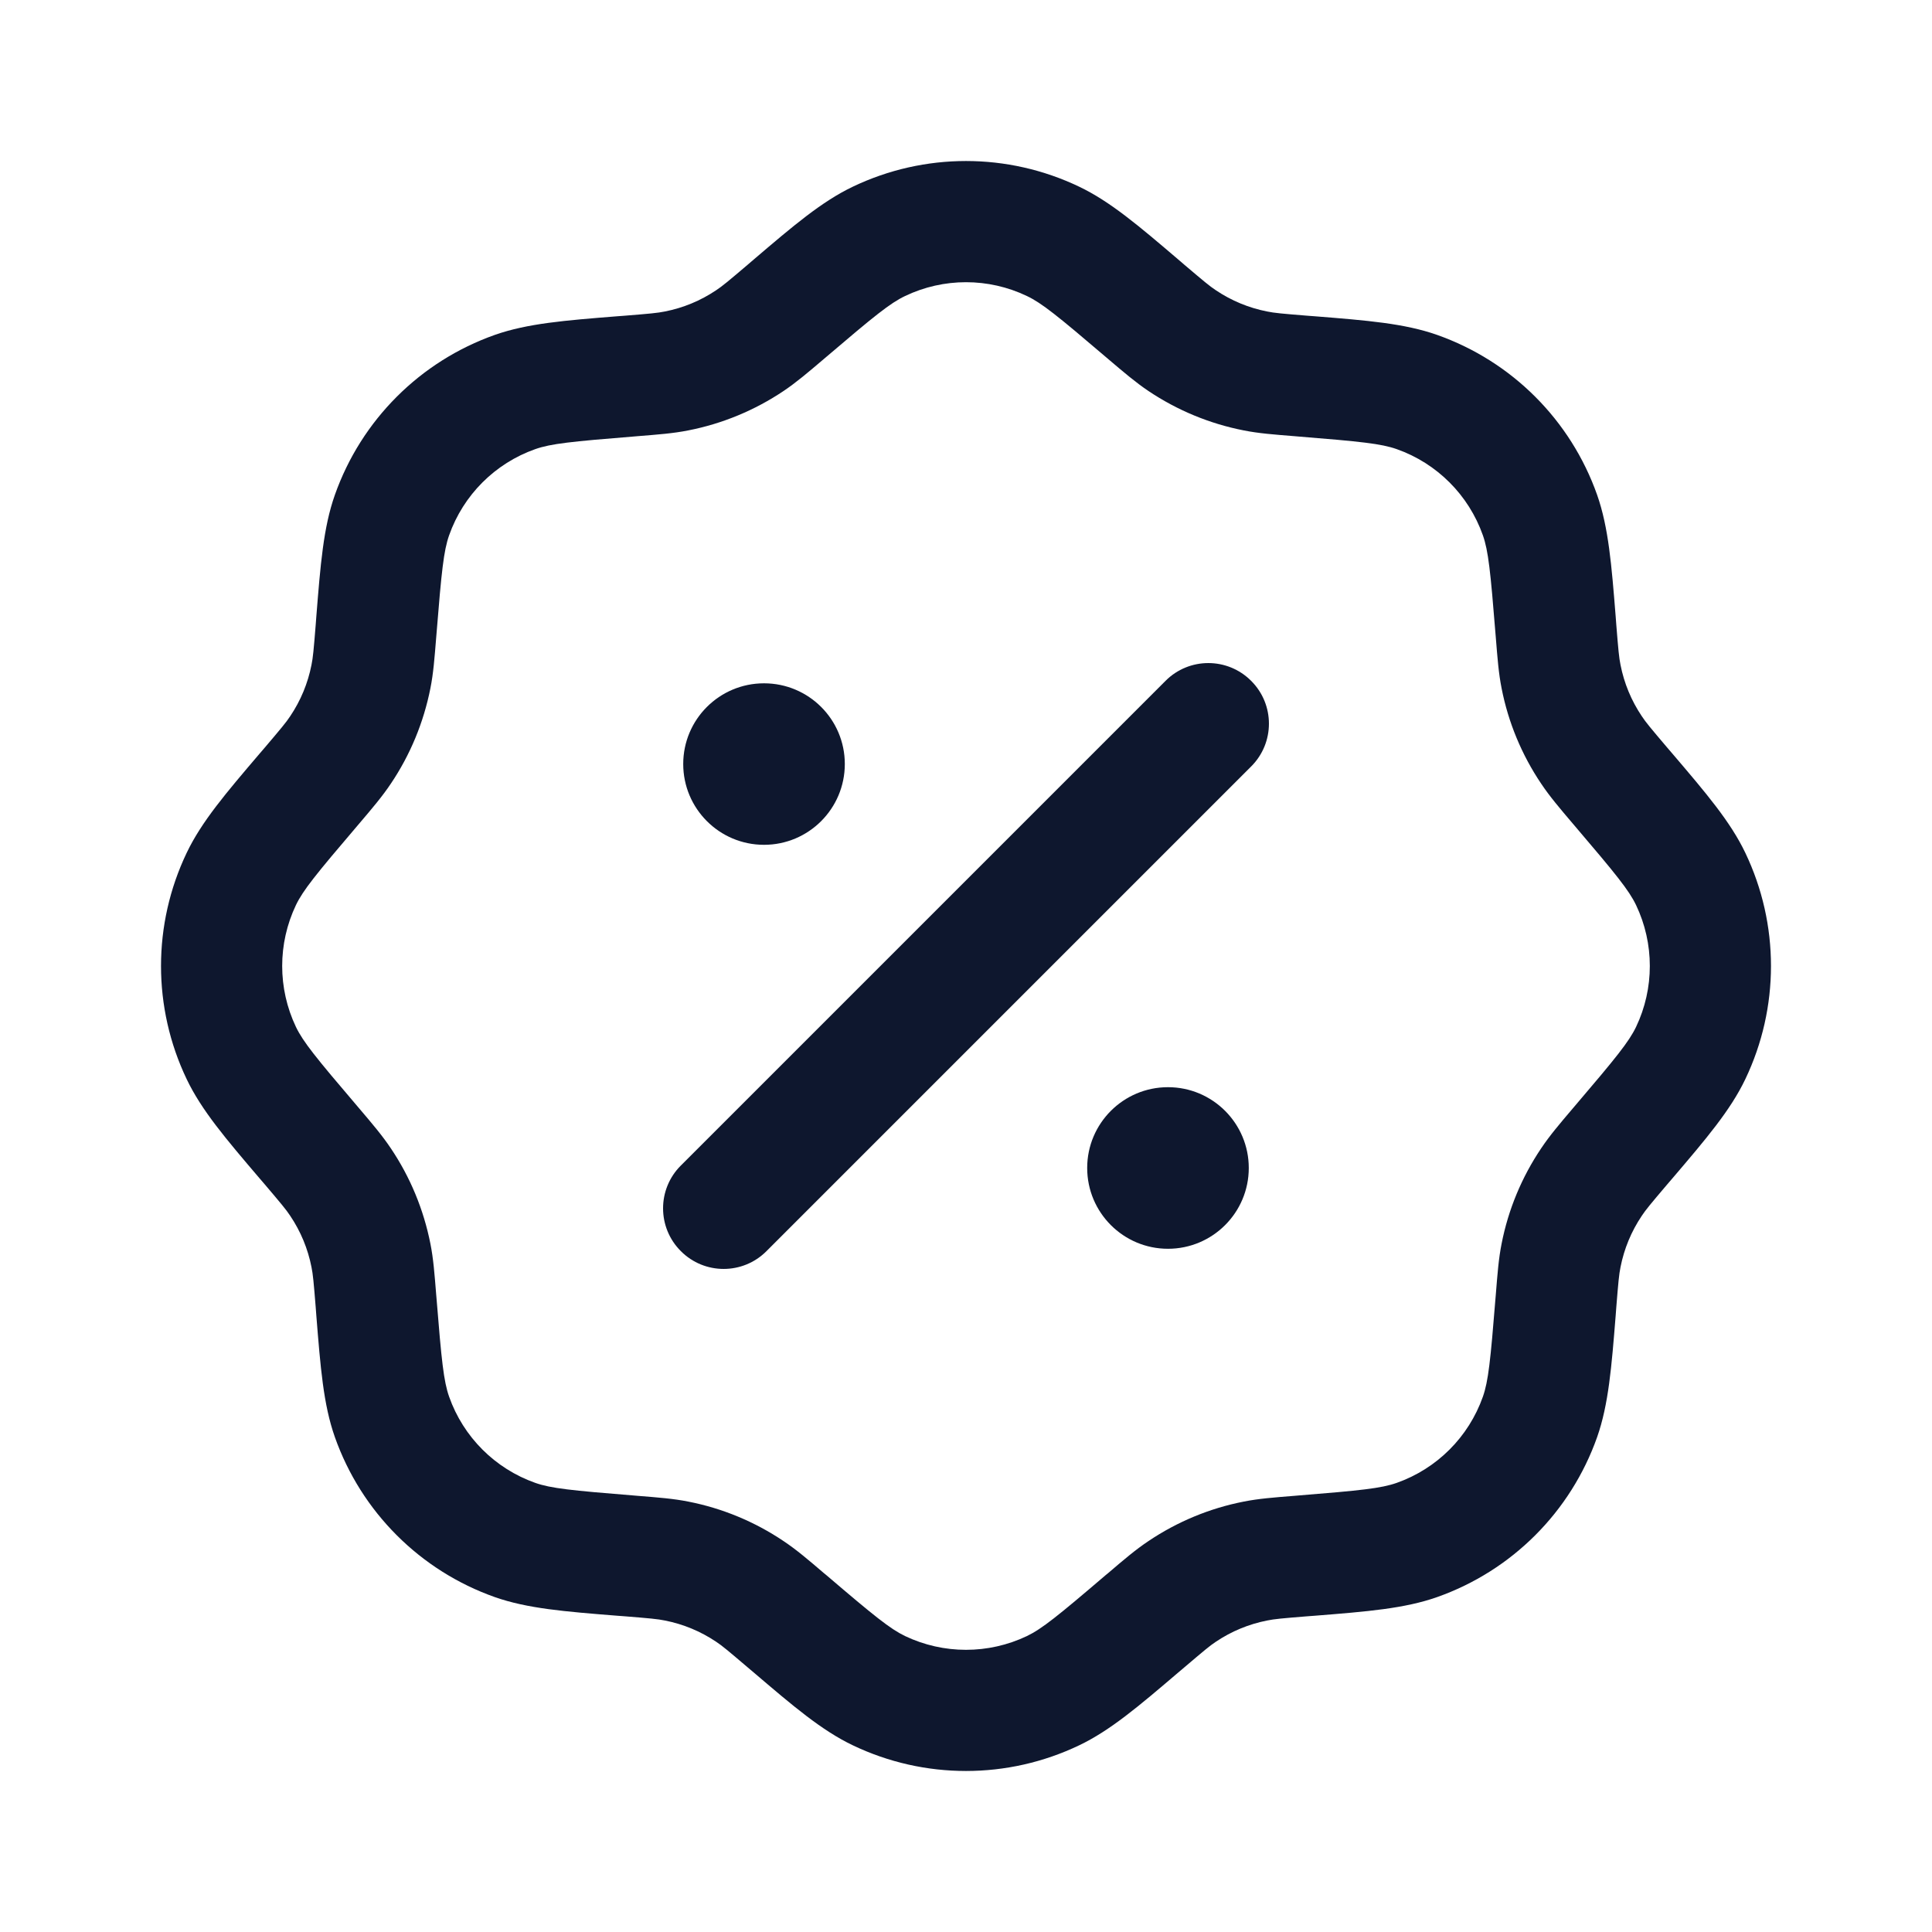
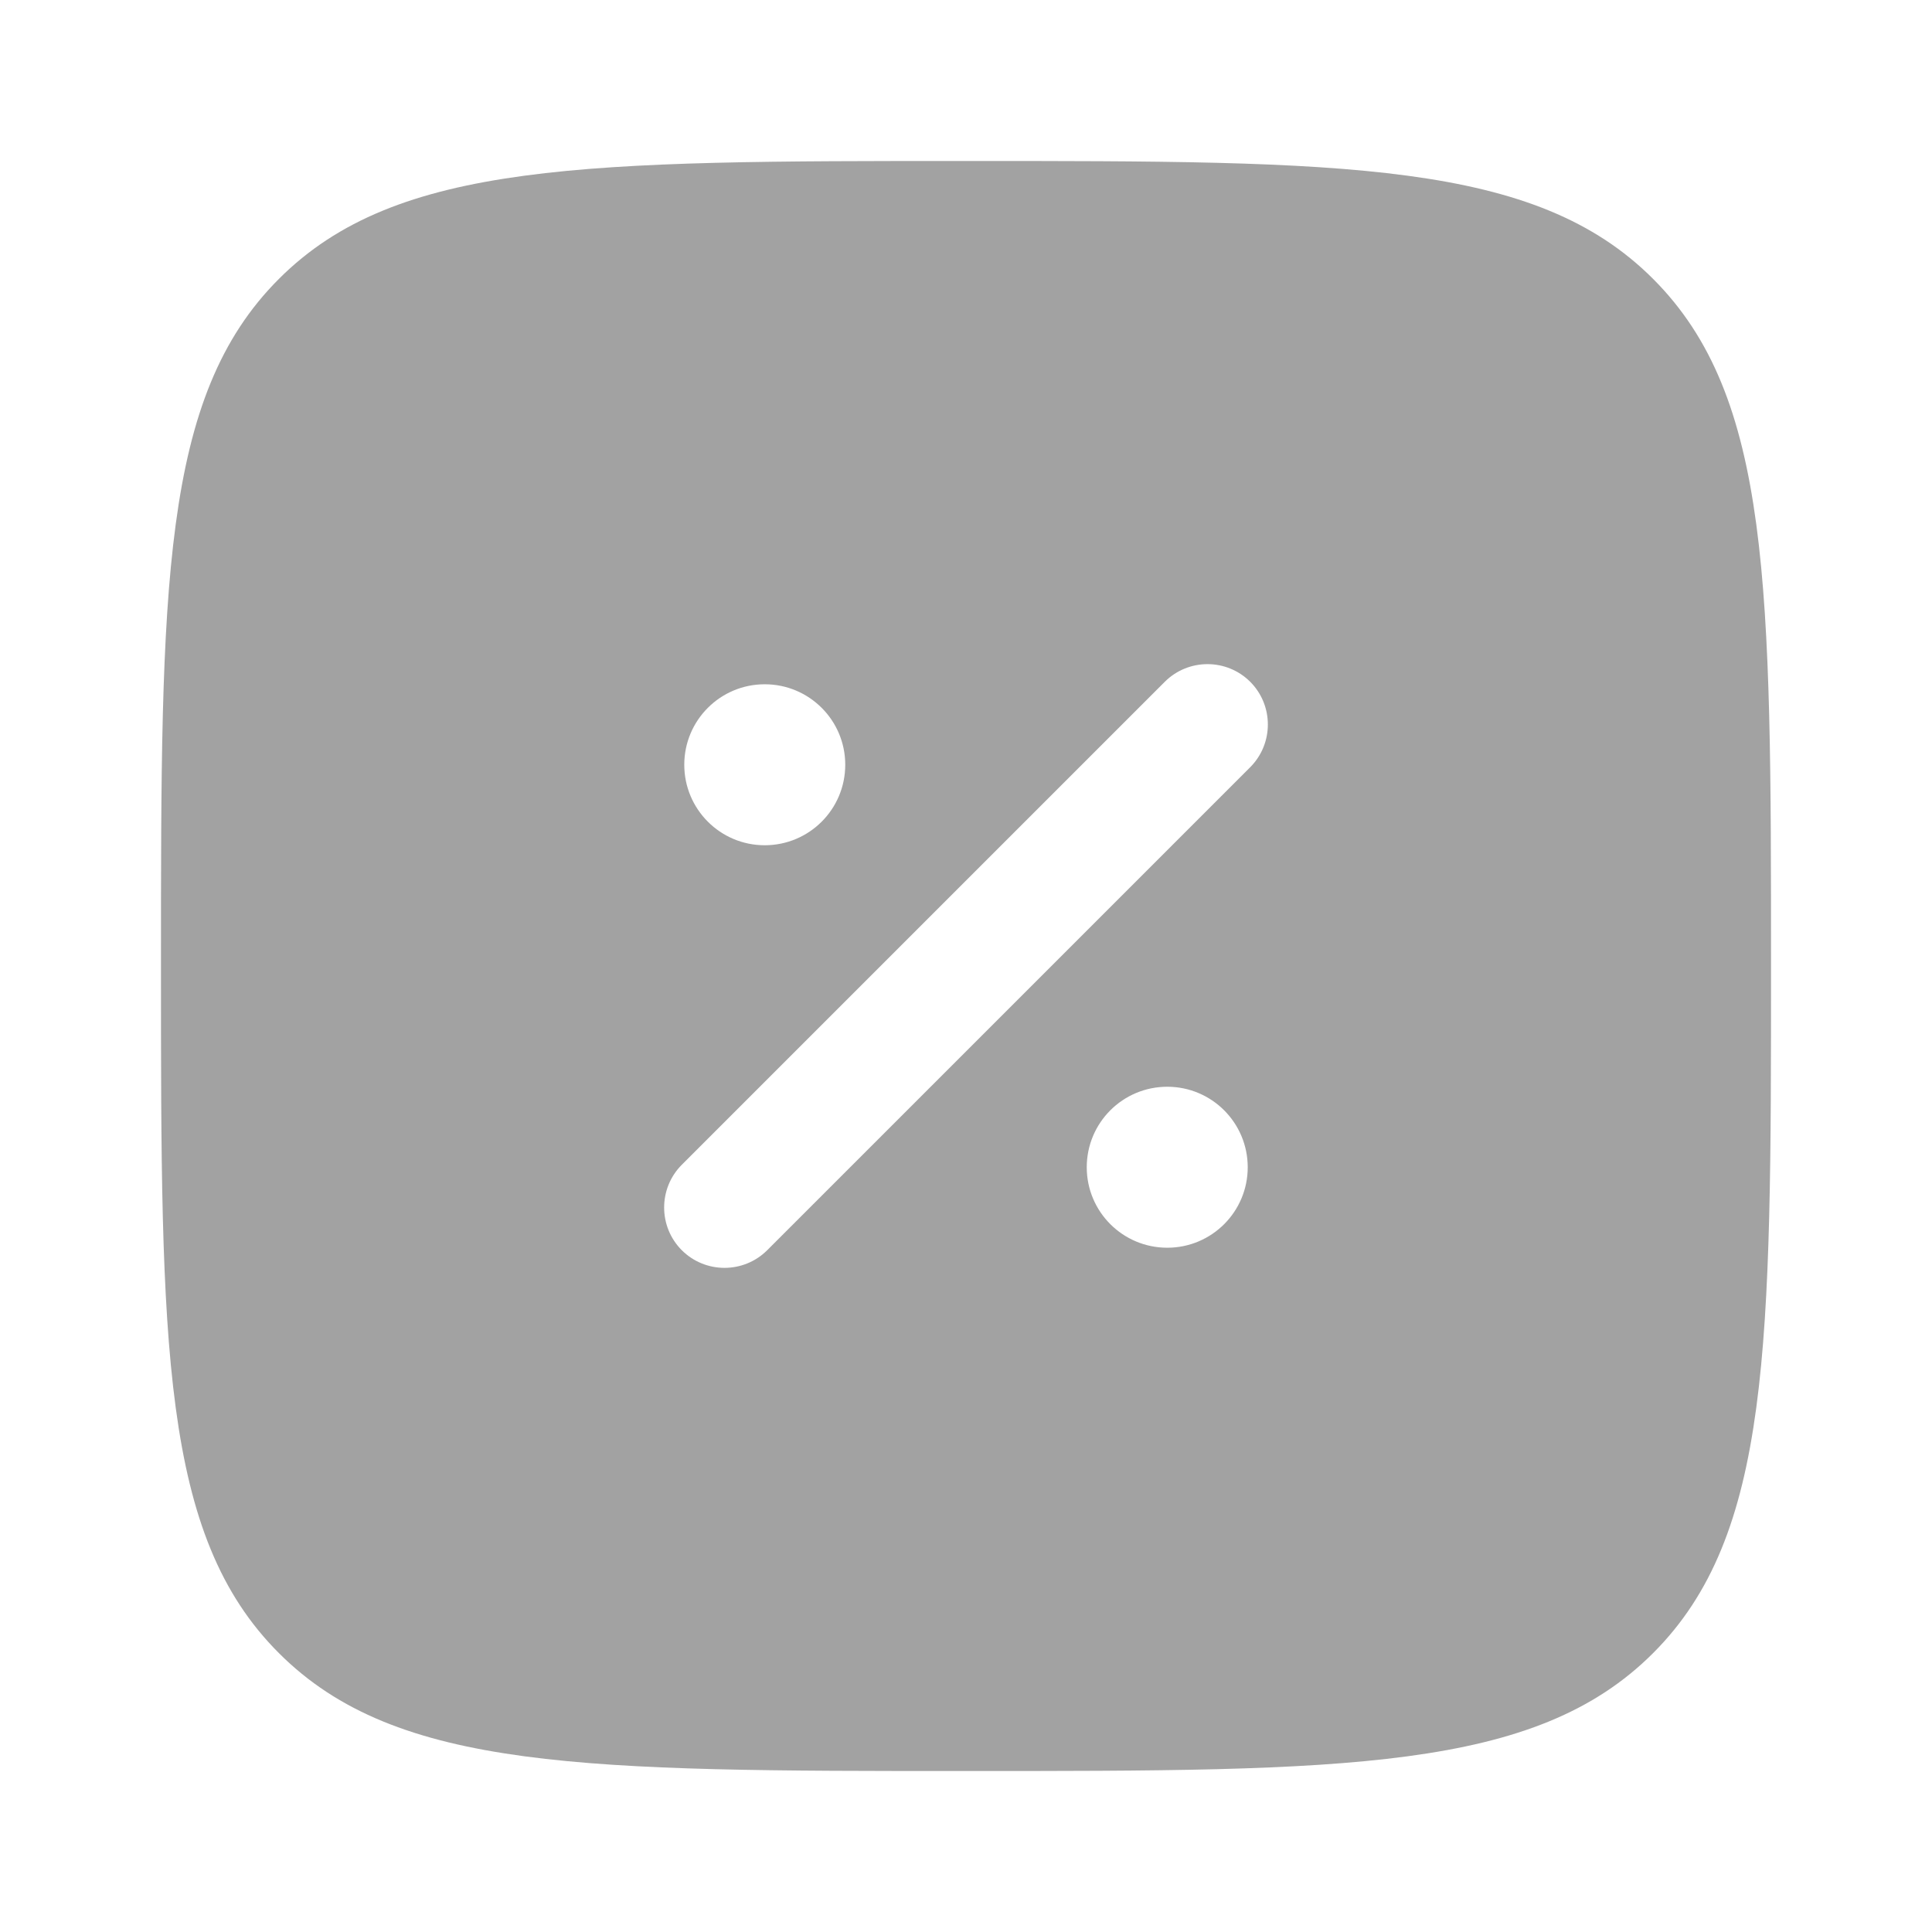
- <svg xmlns="http://www.w3.org/2000/svg" width="22" height="22" viewBox="0 0 22 22" fill="none">
-   <path fill-rule="evenodd" clip-rule="evenodd" d="M9.711 2.126C10.526 1.736 11.474 1.736 12.289 2.126C12.643 2.295 12.968 2.572 13.417 2.955C13.441 2.975 13.464 2.995 13.488 3.016C13.707 3.202 13.775 3.259 13.845 3.305C14.022 3.424 14.22 3.506 14.429 3.547C14.511 3.564 14.601 3.572 14.886 3.595C14.918 3.597 14.949 3.6 14.979 3.602C15.568 3.649 15.993 3.683 16.363 3.813C17.216 4.114 17.886 4.784 18.187 5.636C18.317 6.007 18.351 6.432 18.398 7.021C18.4 7.051 18.403 7.082 18.405 7.114C18.428 7.4 18.436 7.489 18.453 7.571C18.494 7.78 18.576 7.978 18.695 8.155C18.741 8.225 18.798 8.293 18.984 8.512C19.005 8.536 19.025 8.559 19.045 8.583C19.428 9.032 19.705 9.357 19.874 9.711C20.264 10.526 20.264 11.474 19.874 12.289C19.705 12.643 19.428 12.968 19.045 13.417C19.025 13.441 19.005 13.464 18.984 13.488C18.798 13.707 18.741 13.775 18.695 13.845C18.576 14.022 18.494 14.22 18.453 14.429C18.436 14.511 18.428 14.601 18.405 14.886C18.403 14.918 18.4 14.949 18.398 14.979C18.351 15.568 18.317 15.993 18.187 16.364C17.886 17.216 17.216 17.886 16.363 18.187C15.993 18.317 15.568 18.351 14.979 18.398C14.949 18.4 14.918 18.403 14.886 18.405C14.601 18.428 14.511 18.436 14.429 18.453C14.22 18.494 14.022 18.576 13.845 18.695C13.775 18.741 13.707 18.799 13.488 18.985C13.464 19.005 13.441 19.025 13.417 19.045C12.968 19.428 12.643 19.705 12.289 19.874C11.474 20.264 10.526 20.264 9.711 19.874C9.357 19.705 9.032 19.428 8.583 19.045C8.559 19.025 8.536 19.005 8.512 18.985C8.293 18.799 8.225 18.741 8.155 18.695C7.978 18.576 7.78 18.494 7.571 18.453C7.489 18.436 7.399 18.428 7.114 18.405C7.082 18.403 7.051 18.4 7.021 18.398C6.432 18.351 6.007 18.317 5.636 18.187C4.784 17.886 4.114 17.216 3.813 16.364C3.682 15.993 3.649 15.568 3.602 14.979C3.6 14.949 3.597 14.918 3.595 14.886C3.572 14.601 3.564 14.511 3.547 14.429C3.506 14.22 3.424 14.022 3.305 13.845C3.259 13.775 3.202 13.707 3.016 13.488C2.995 13.464 2.975 13.441 2.955 13.417C2.572 12.968 2.295 12.643 2.126 12.289C1.736 11.474 1.736 10.526 2.126 9.711C2.295 9.357 2.572 9.032 2.955 8.583C2.975 8.559 2.995 8.536 3.016 8.512C3.202 8.293 3.259 8.225 3.305 8.155C3.424 7.978 3.506 7.78 3.547 7.571C3.564 7.489 3.572 7.4 3.595 7.114C3.597 7.082 3.6 7.051 3.602 7.021C3.649 6.432 3.682 6.007 3.813 5.636C4.114 4.784 4.784 4.114 5.636 3.813C6.007 3.683 6.432 3.649 7.021 3.602C7.051 3.6 7.082 3.597 7.114 3.595C7.399 3.572 7.489 3.564 7.571 3.547C7.78 3.506 7.978 3.424 8.155 3.305C8.225 3.259 8.293 3.202 8.512 3.016C8.536 2.995 8.559 2.975 8.583 2.955C9.032 2.572 9.357 2.295 9.711 2.126ZM11.694 3.371C11.255 3.161 10.745 3.161 10.306 3.371C10.136 3.452 9.957 3.597 9.407 4.066C9.398 4.074 9.389 4.081 9.38 4.089C9.199 4.243 9.067 4.355 8.923 4.452C8.595 4.672 8.226 4.825 7.838 4.901C7.668 4.935 7.495 4.948 7.258 4.967C7.247 4.968 7.235 4.969 7.223 4.97C6.502 5.028 6.273 5.052 6.096 5.114C5.637 5.276 5.276 5.637 5.114 6.096C5.052 6.273 5.028 6.502 4.97 7.223C4.969 7.235 4.968 7.247 4.967 7.259C4.948 7.495 4.935 7.668 4.901 7.838C4.824 8.226 4.672 8.595 4.451 8.923C4.355 9.067 4.243 9.199 4.089 9.38C4.081 9.389 4.073 9.398 4.066 9.407C3.597 9.957 3.452 10.136 3.37 10.306C3.161 10.745 3.161 11.255 3.37 11.694C3.452 11.864 3.597 12.043 4.066 12.593C4.073 12.602 4.081 12.611 4.089 12.62C4.243 12.801 4.355 12.933 4.451 13.077C4.672 13.405 4.824 13.774 4.901 14.162C4.935 14.332 4.948 14.505 4.967 14.742C4.968 14.753 4.969 14.765 4.97 14.777C5.028 15.498 5.052 15.727 5.114 15.904C5.276 16.363 5.637 16.724 6.096 16.886C6.273 16.948 6.502 16.972 7.223 17.03L7.258 17.033C7.495 17.052 7.668 17.065 7.838 17.099C8.226 17.175 8.595 17.328 8.923 17.549C9.067 17.645 9.199 17.757 9.38 17.912L9.407 17.934C9.957 18.404 10.136 18.548 10.306 18.63C10.745 18.839 11.255 18.839 11.694 18.63C11.864 18.548 12.043 18.404 12.593 17.934L12.62 17.912C12.801 17.757 12.933 17.645 13.077 17.549C13.405 17.328 13.774 17.175 14.162 17.099C14.332 17.065 14.505 17.052 14.742 17.033L14.777 17.03C15.498 16.972 15.727 16.948 15.904 16.886C16.363 16.724 16.724 16.363 16.886 15.904C16.948 15.727 16.972 15.498 17.03 14.777L17.033 14.742C17.052 14.505 17.065 14.332 17.099 14.162C17.175 13.774 17.328 13.405 17.549 13.077C17.645 12.933 17.757 12.801 17.911 12.62L17.934 12.593C18.403 12.043 18.548 11.864 18.63 11.694C18.839 11.255 18.839 10.745 18.63 10.306C18.548 10.136 18.403 9.957 17.934 9.407L17.911 9.38C17.757 9.199 17.645 9.067 17.549 8.923C17.328 8.595 17.175 8.226 17.099 7.838C17.065 7.668 17.052 7.495 17.033 7.259L17.03 7.223C16.972 6.502 16.948 6.273 16.886 6.096C16.724 5.637 16.363 5.276 15.904 5.114C15.727 5.052 15.498 5.028 14.777 4.97C14.765 4.969 14.753 4.968 14.742 4.967C14.505 4.948 14.332 4.935 14.162 4.901C13.774 4.825 13.405 4.672 13.077 4.452C12.933 4.355 12.801 4.243 12.62 4.089C12.611 4.081 12.602 4.074 12.593 4.066C12.043 3.597 11.864 3.452 11.694 3.371Z" fill="#0E172E" />
-   <path fill-rule="evenodd" clip-rule="evenodd" d="M14.247 7.753C14.517 8.022 14.517 8.459 14.247 8.728L8.728 14.247C8.459 14.517 8.022 14.517 7.753 14.247C7.483 13.978 7.483 13.541 7.753 13.272L13.272 7.753C13.541 7.483 13.978 7.483 14.247 7.753Z" fill="#0E172E" />
-   <path d="M14.22 13.3C14.22 13.808 13.808 14.22 13.3 14.22C12.792 14.22 12.38 13.808 12.38 13.3C12.38 12.792 12.792 12.38 13.3 12.38C13.808 12.38 14.22 12.792 14.22 13.3Z" fill="#0E172E" />
-   <path d="M9.62 8.7C9.62 9.208 9.208 9.62 8.7 9.62C8.192 9.62 7.78 9.208 7.78 8.7C7.78 8.192 8.192 7.781 8.7 7.781C9.208 7.781 9.62 8.192 9.62 8.7Z" fill="#0E172E" />
+ <svg xmlns="http://www.w3.org/2000/svg" width="28" height="28" viewBox="0 0 28 28" fill="none">
+   <path fill-rule="evenodd" clip-rule="evenodd" d="M4.042 4.042C2.333 5.75 2.333 8.5 2.333 14C2.333 19.5 2.333 22.25 4.042 23.958C5.75 25.667 8.5 25.667 14 25.667C19.5 25.667 22.25 25.667 23.958 23.958C25.667 22.25 25.667 19.5 25.667 14C25.667 8.5 25.667 5.75 23.958 4.042C22.25 2.333 19.5 2.333 14 2.333C8.5 2.333 5.75 2.333 4.042 4.042ZM18.119 9.881C18.46 10.223 18.46 10.777 18.119 11.119L11.119 18.119C10.777 18.46 10.223 18.46 9.881 18.119C9.54 17.777 9.54 17.223 9.881 16.881L16.881 9.881C17.223 9.54 17.777 9.54 18.119 9.881ZM12.25 11.083C12.25 11.728 11.728 12.25 11.083 12.25C10.439 12.25 9.917 11.728 9.917 11.083C9.917 10.439 10.439 9.917 11.083 9.917C11.728 9.917 12.25 10.439 12.25 11.083ZM16.917 18.083C17.561 18.083 18.083 17.561 18.083 16.917C18.083 16.272 17.561 15.75 16.917 15.75C16.272 15.75 15.75 16.272 15.75 16.917C15.75 17.561 16.272 18.083 16.917 18.083Z" fill="#A2A2A2" />
</svg>
